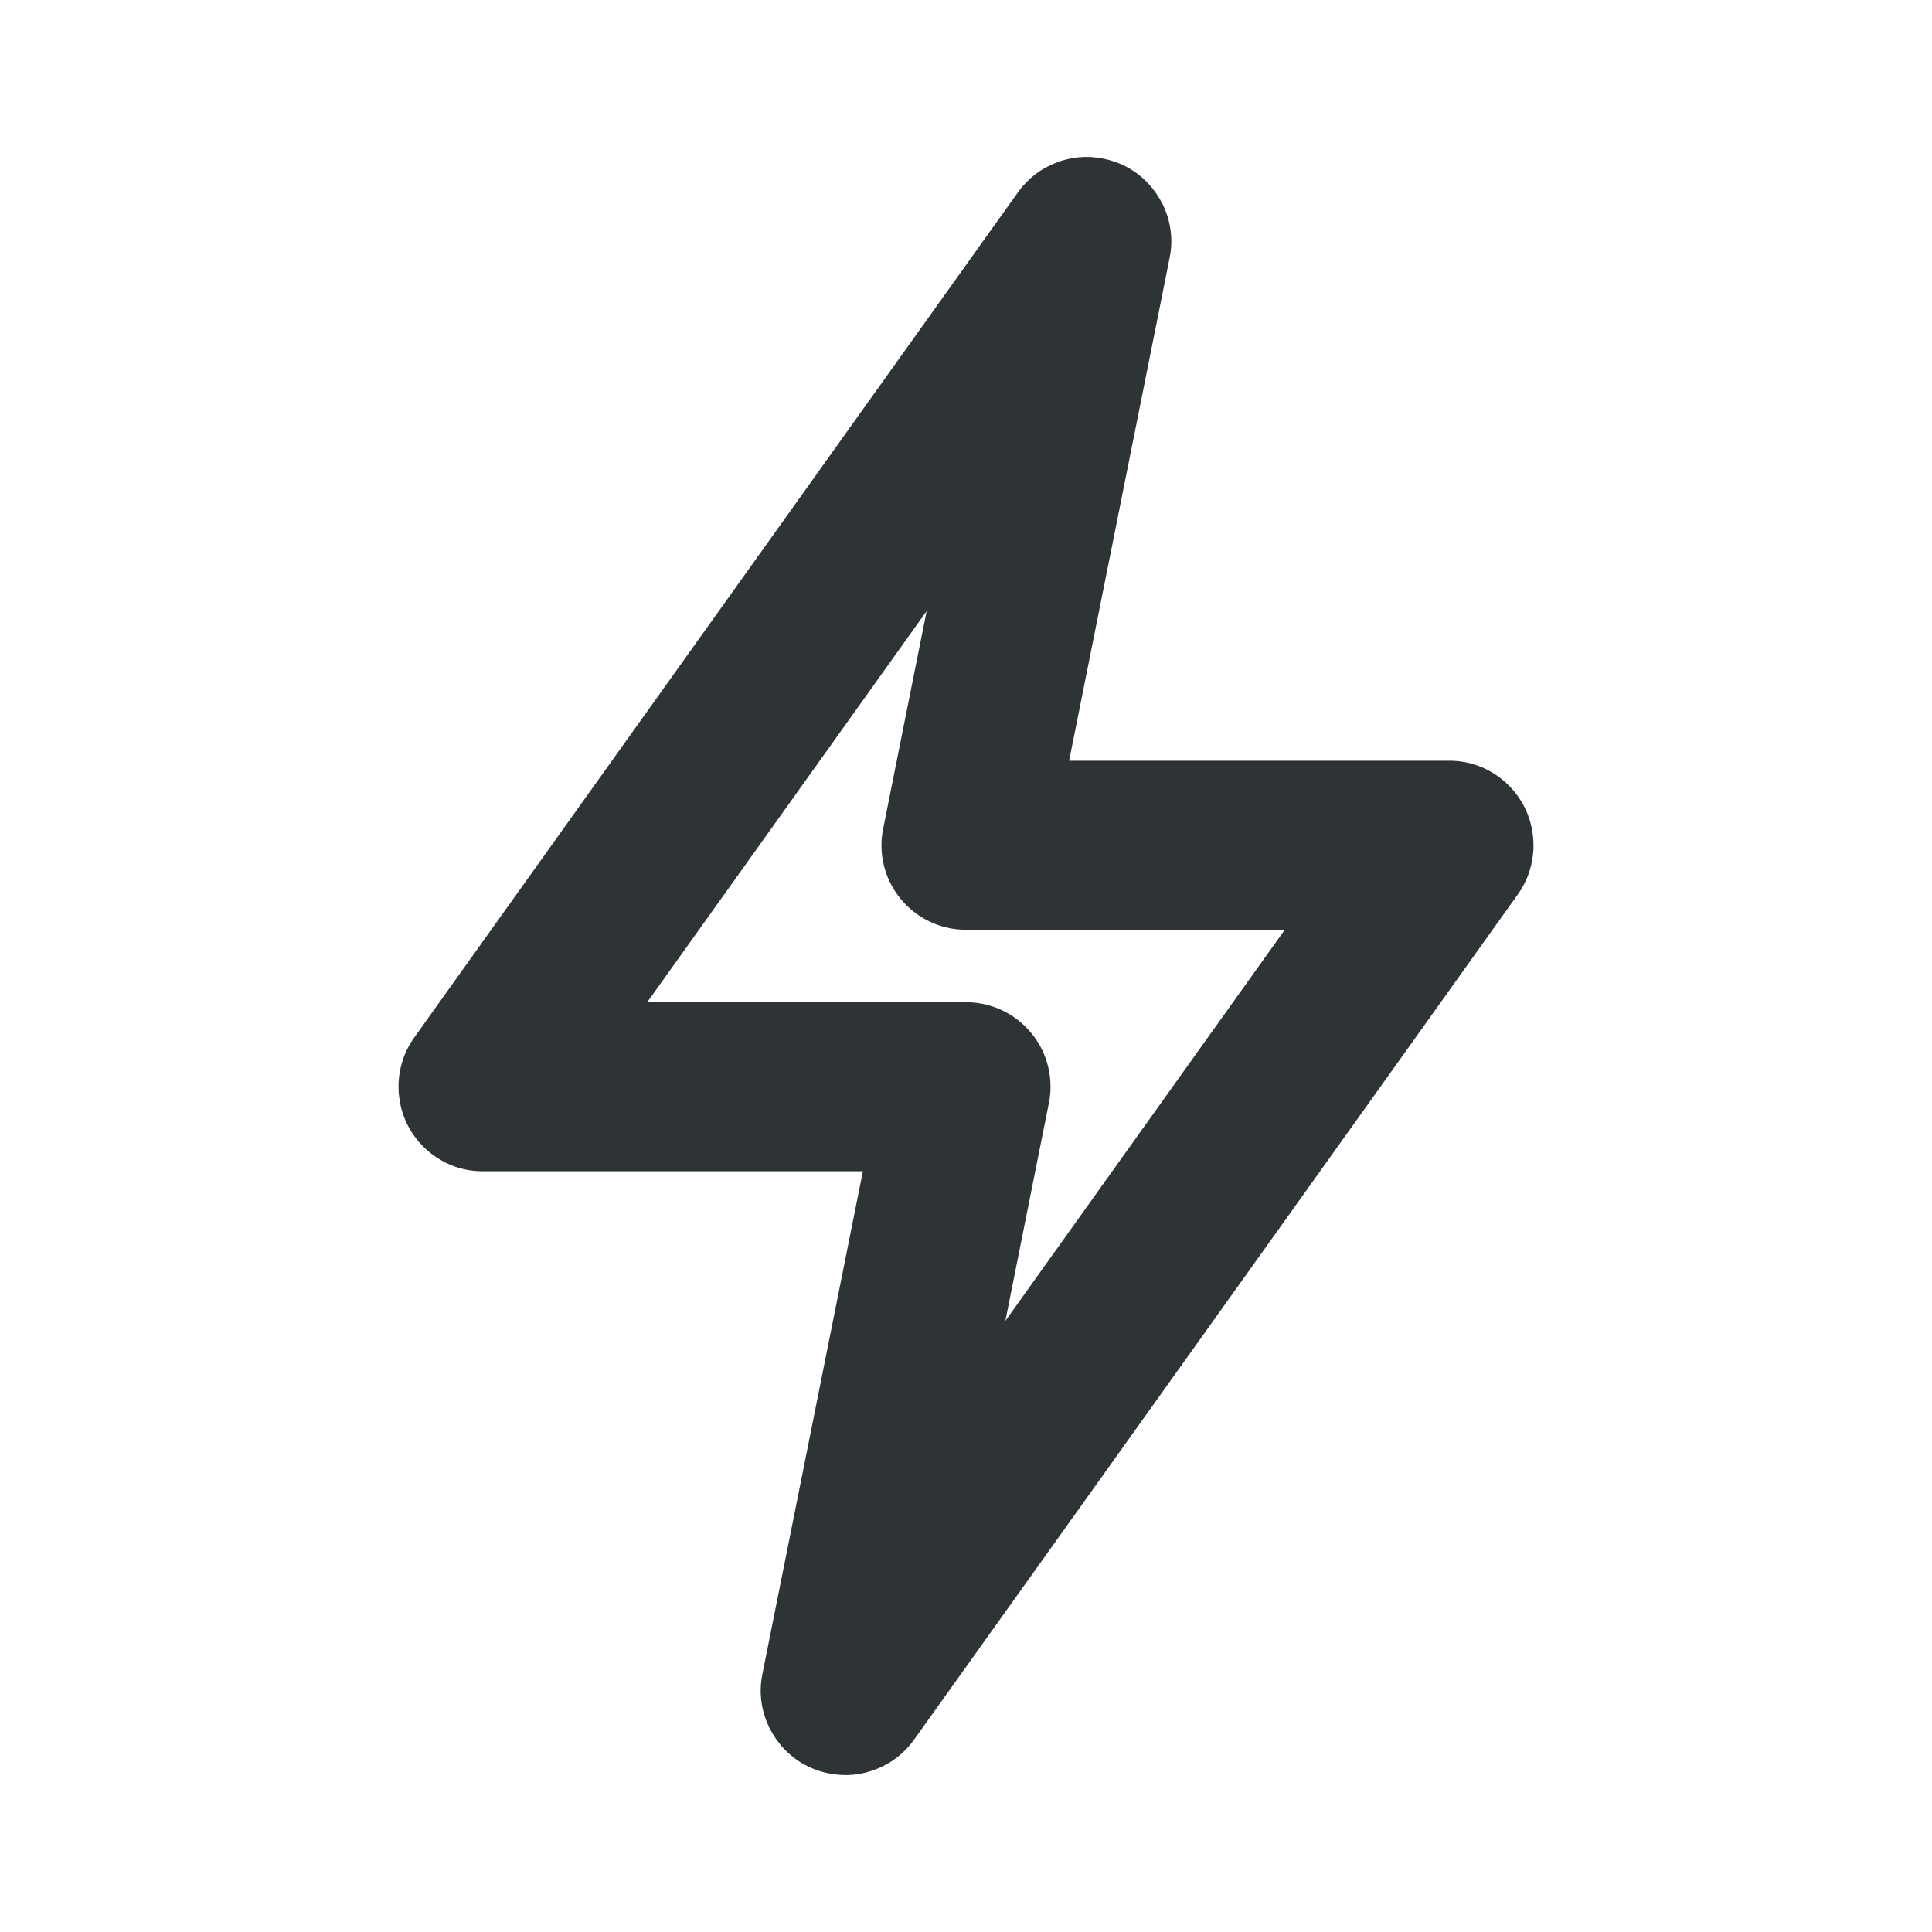
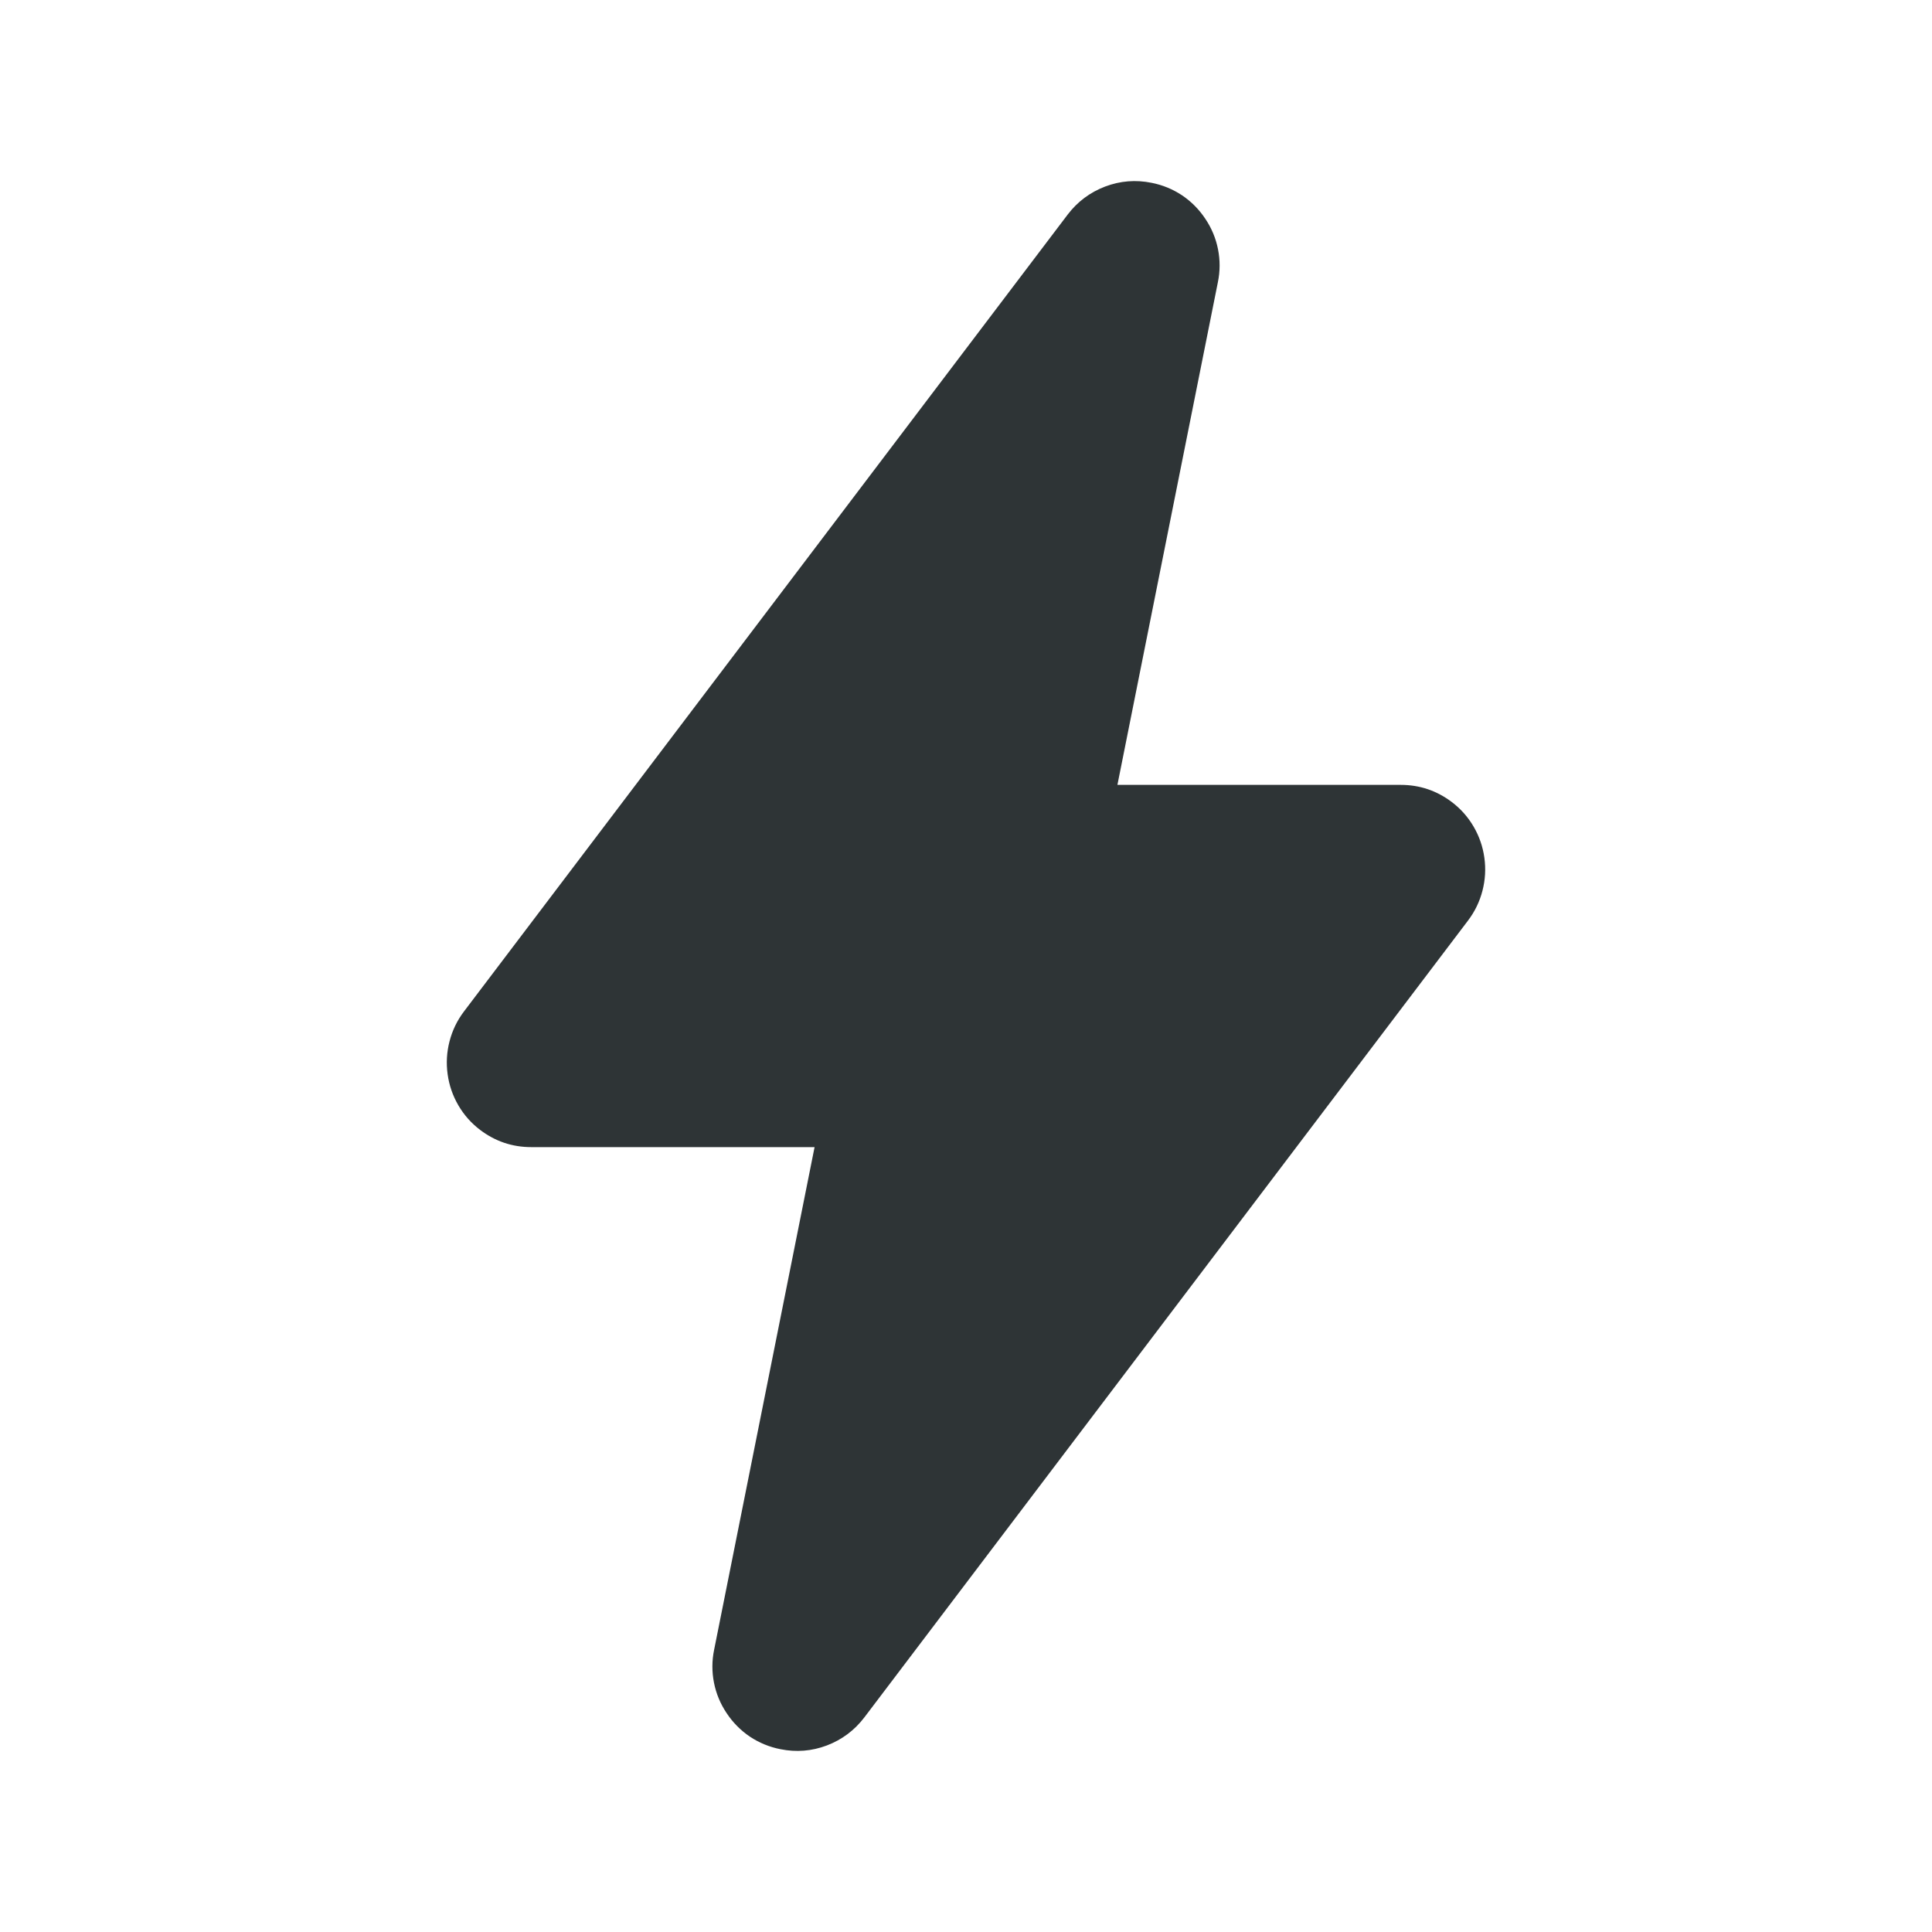
<svg xmlns="http://www.w3.org/2000/svg" width="16" height="16" viewBox="0 0 16 16">
-   <path fill="#2e3436" d="M8.43,1.593 Q8.55,1.425 8.743,1.349 Q8.935,1.273 9.137,1.314 Q9.274,1.341 9.39,1.418 Q9.505,1.496 9.582,1.612 Q9.66,1.728 9.687,1.864 Q9.714,2.001 9.686,2.137 L8.854,6.3 L12,6.3 Q12.224,6.3 12.407,6.43 Q12.52,6.511 12.594,6.629 Q12.668,6.748 12.69,6.885 Q12.713,7.022 12.682,7.158 Q12.651,7.294 12.57,7.407 L7.57,14.407 Q7.45,14.575 7.257,14.651 Q7.065,14.727 6.863,14.686 Q6.726,14.659 6.61,14.582 Q6.495,14.504 6.418,14.388 Q6.34,14.272 6.313,14.136 Q6.286,13.999 6.314,13.863 L7.146,9.7 L4,9.7 Q3.776,9.7 3.593,9.57 Q3.48,9.489 3.406,9.371 Q3.332,9.252 3.31,9.115 Q3.287,8.978 3.318,8.842 Q3.349,8.706 3.43,8.593 Z M7.674,5.061 L5.36,8.3 L8,8.3 Q8.139,8.3 8.268,8.353 Q8.397,8.407 8.495,8.505 Q8.593,8.603 8.647,8.732 Q8.7,8.861 8.7,9 Q8.7,9.069 8.686,9.137 L8.326,10.939 L10.64,7.7 L8,7.7 Q7.861,7.7 7.732,7.647 Q7.603,7.593 7.505,7.495 Q7.407,7.397 7.353,7.268 Q7.3,7.139 7.3,7 Q7.3,6.931 7.314,6.863 L7.674,5.061 Z" />
+   <path fill="#2e3436" d="M8.842,1.777 Q8.964,1.617 9.152,1.545 Q9.34,1.474 9.537,1.514 Q9.674,1.541 9.79,1.618 Q9.905,1.696 9.982,1.812 Q10.06,1.928 10.087,2.064 Q10.114,2.201 10.086,2.337 L9.254,6.5 L11.6,6.5 Q11.835,6.5 12.023,6.642 Q12.134,6.726 12.204,6.846 Q12.274,6.966 12.293,7.104 Q12.312,7.242 12.277,7.377 Q12.242,7.512 12.158,7.623 L7.158,14.223 Q7.036,14.383 6.848,14.455 Q6.66,14.526 6.463,14.486 Q6.326,14.459 6.21,14.382 Q6.095,14.304 6.018,14.188 Q5.94,14.072 5.913,13.936 Q5.886,13.799 5.914,13.663 L6.746,9.5 L4.4,9.5 Q4.165,9.5 3.977,9.358 Q3.866,9.274 3.796,9.154 Q3.726,9.034 3.707,8.896 Q3.688,8.758 3.723,8.623 Q3.758,8.488 3.842,8.377 Z" />
</svg>
